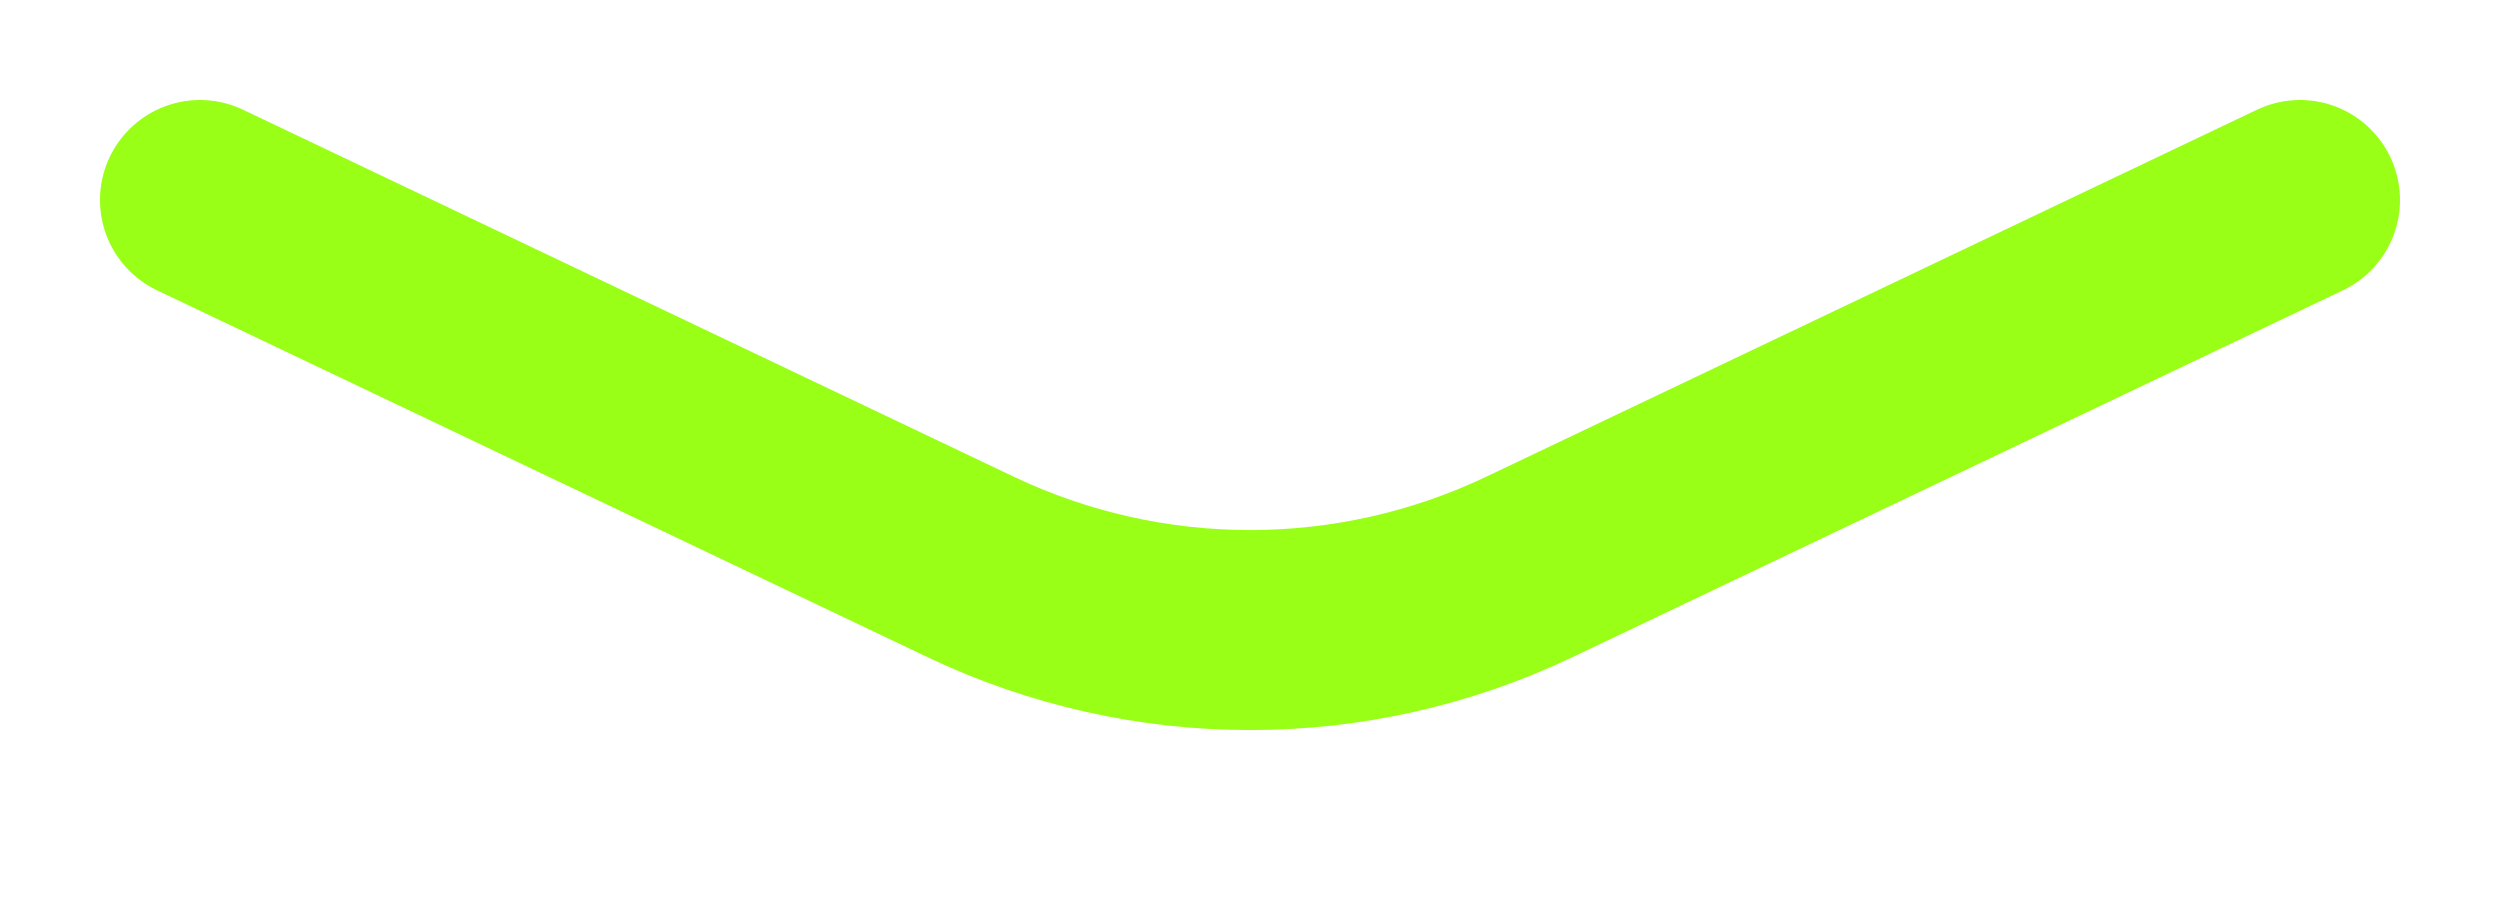
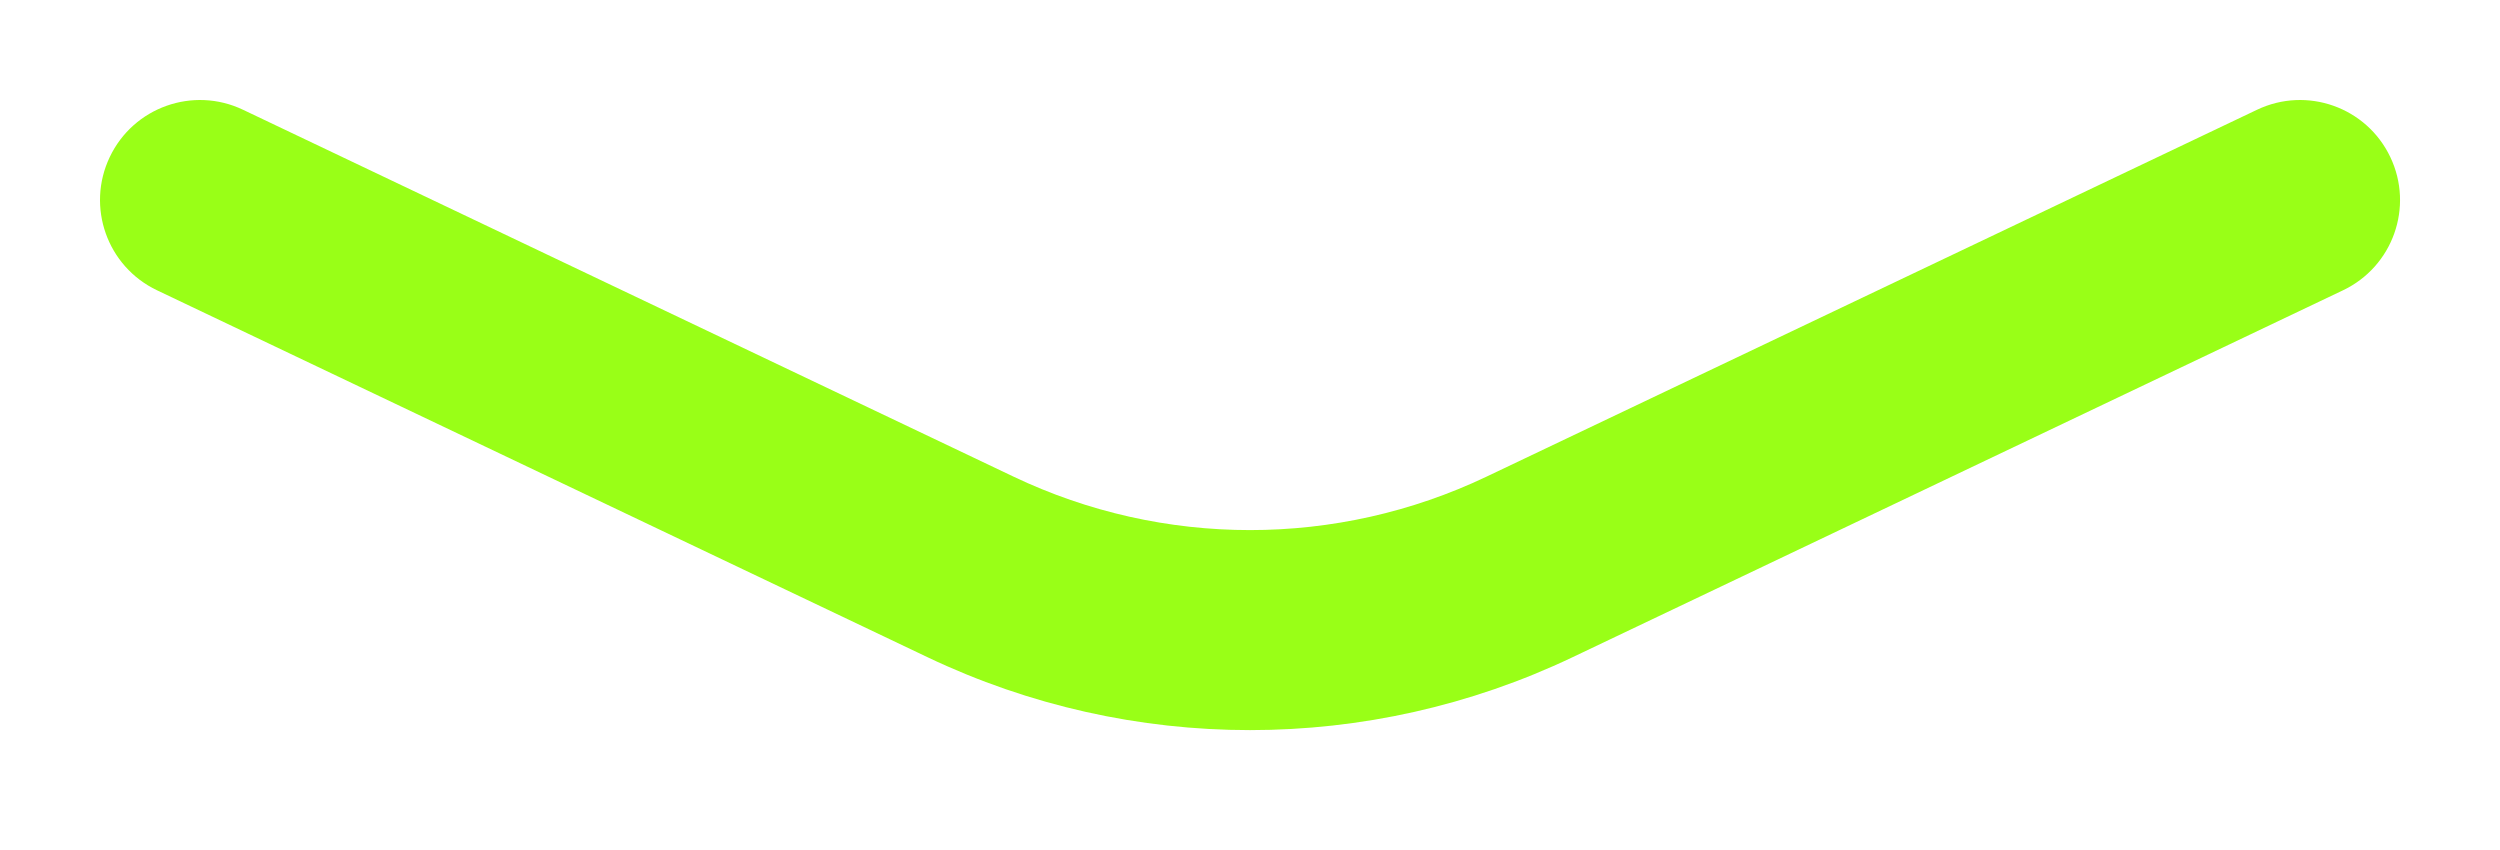
- <svg xmlns="http://www.w3.org/2000/svg" width="50" height="18" viewBox="0 0 50 18" fill="none">
-   <path d="M4 4L19.411 11.338C22.947 13.022 27.053 13.022 30.589 11.338L46 4" stroke="#99FF17" stroke-width="4" stroke-linecap="round" stroke-linejoin="round" />
+ <svg xmlns="http://www.w3.org/2000/svg" width="50" height="17" viewBox="0 0 50 17" fill="none">
+   <path fill-rule="evenodd" clip-rule="evenodd" d="M2.195 3.141C2.67 2.143 3.863 1.72 4.86 2.195L20.271 9.533C23.263 10.958 26.738 10.958 29.73 9.533L45.141 2.195C46.138 1.72 47.331 2.143 47.806 3.141C48.281 4.138 47.858 5.331 46.86 5.806L31.45 13.145C27.37 15.088 22.631 15.088 18.552 13.145L3.141 5.806C2.143 5.331 1.72 4.138 2.195 3.141Z" fill="#99FF17" />
</svg>
